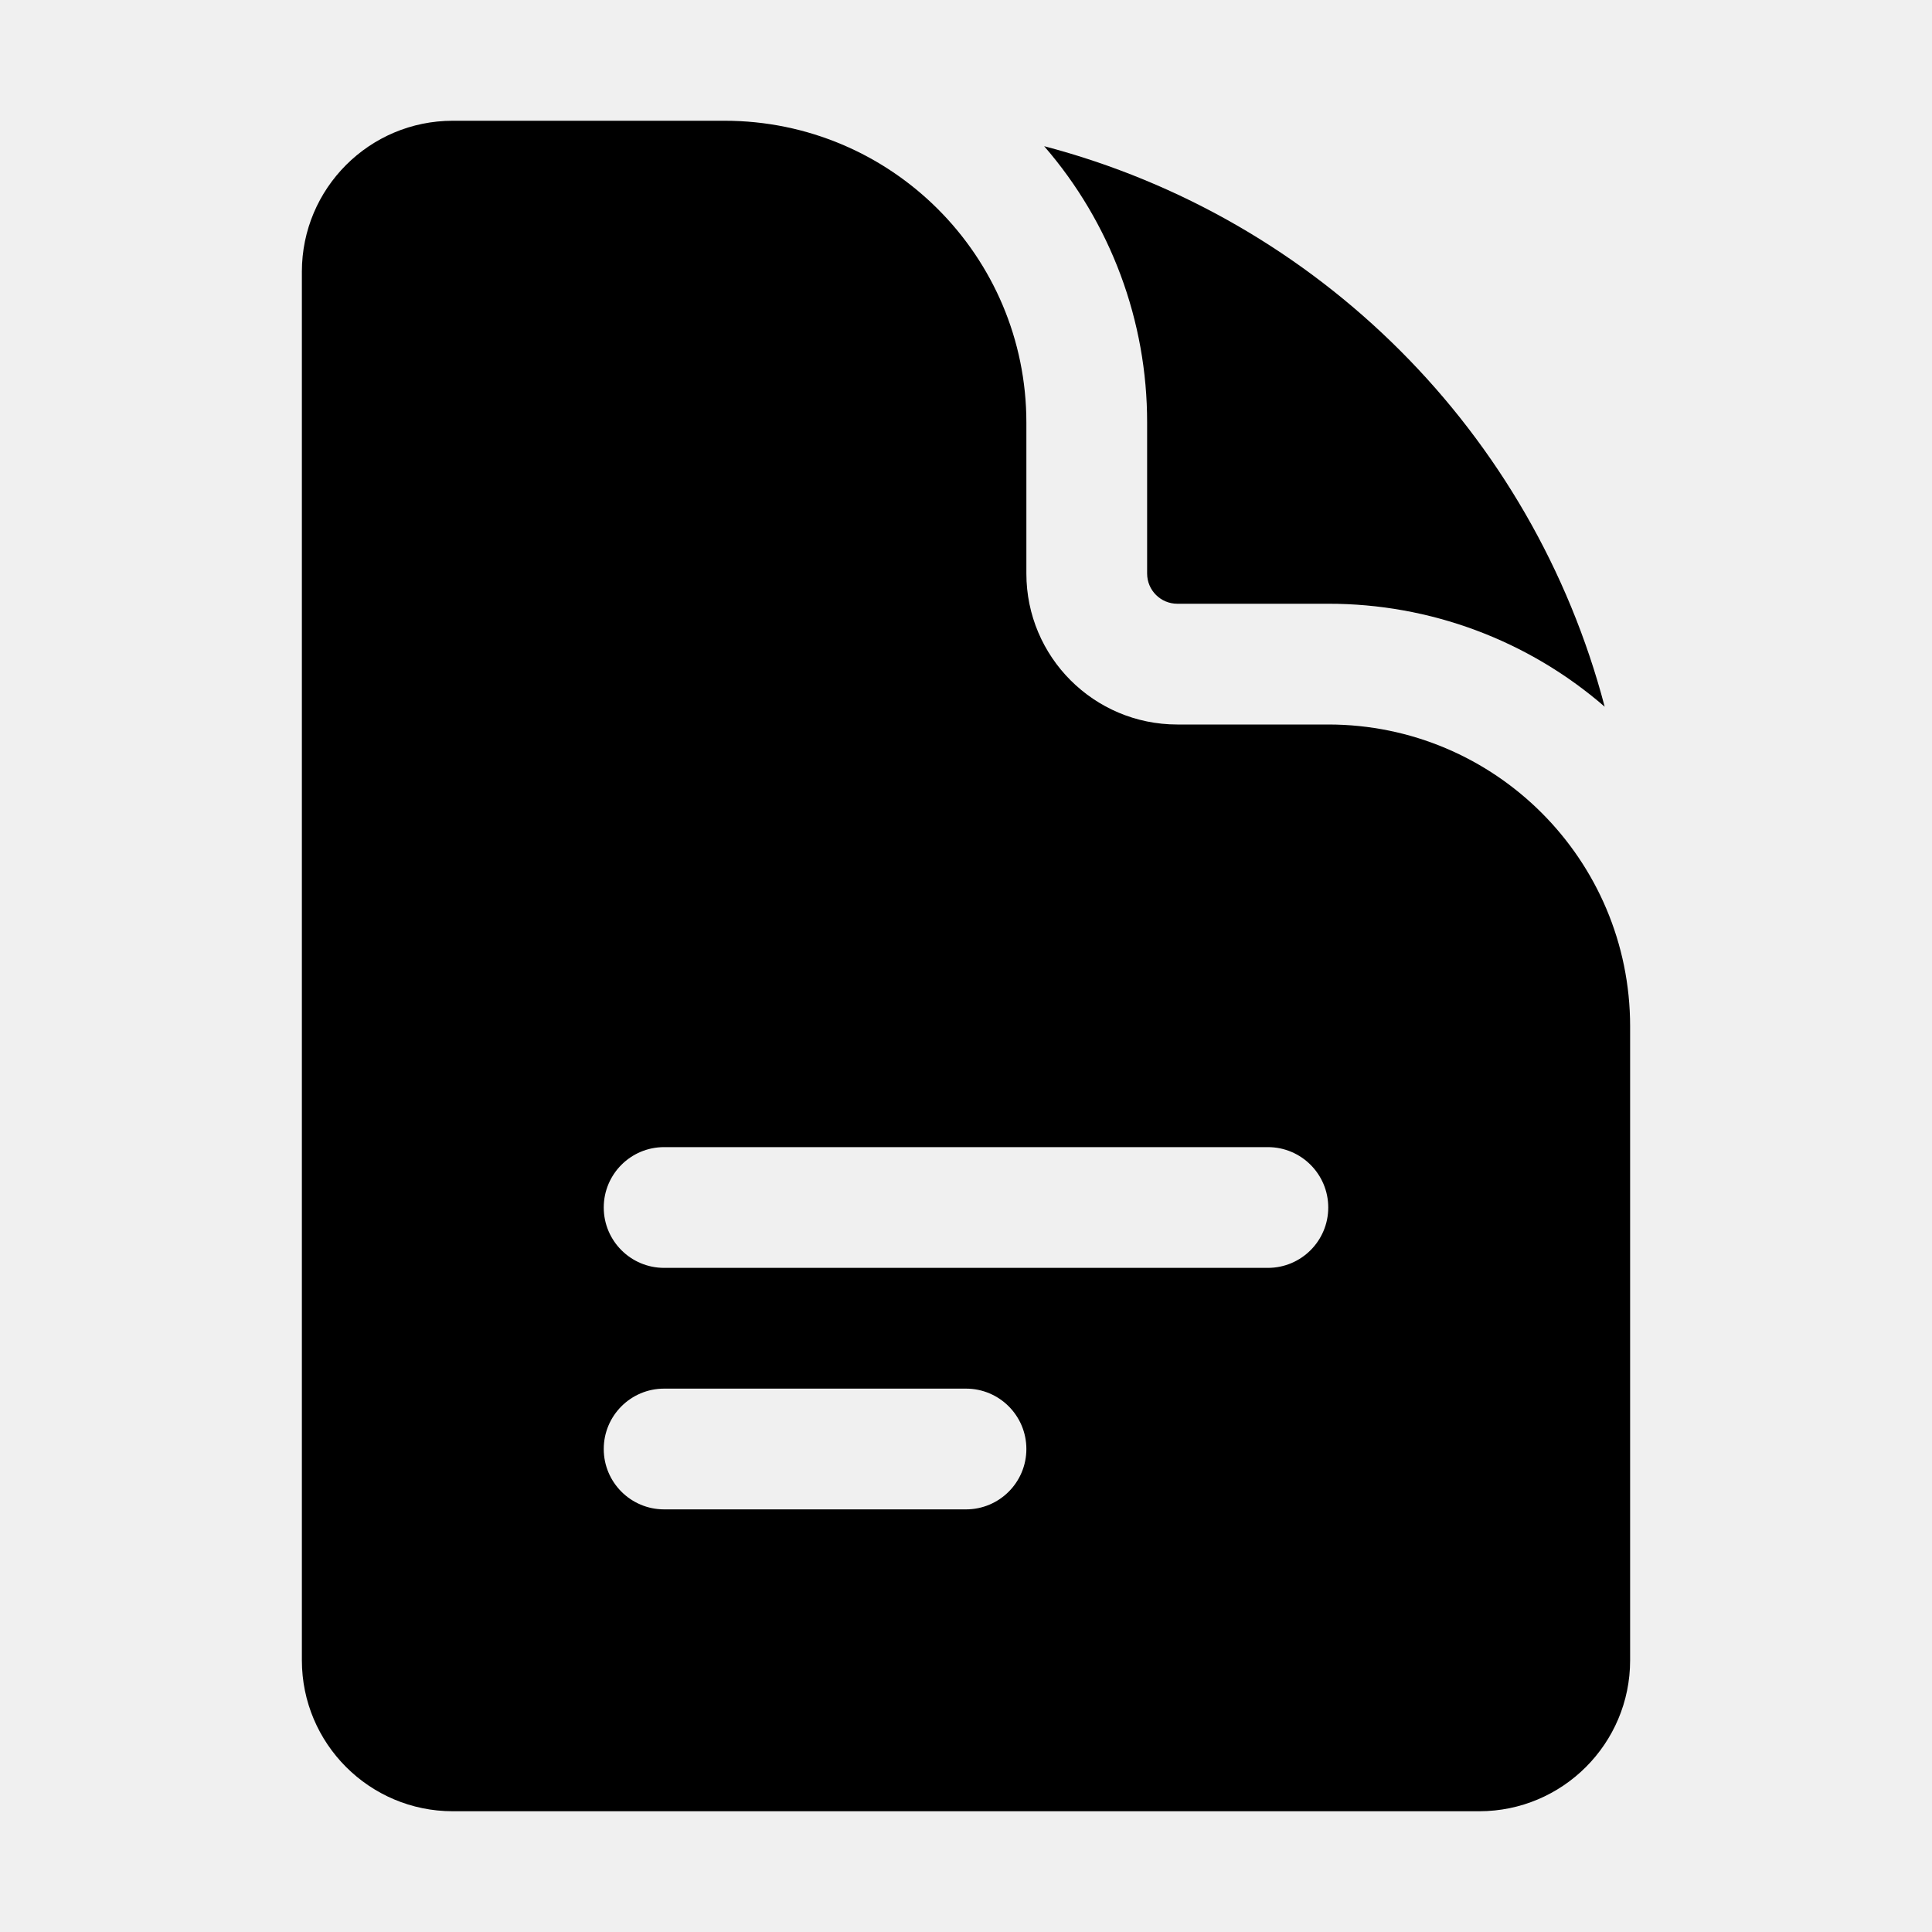
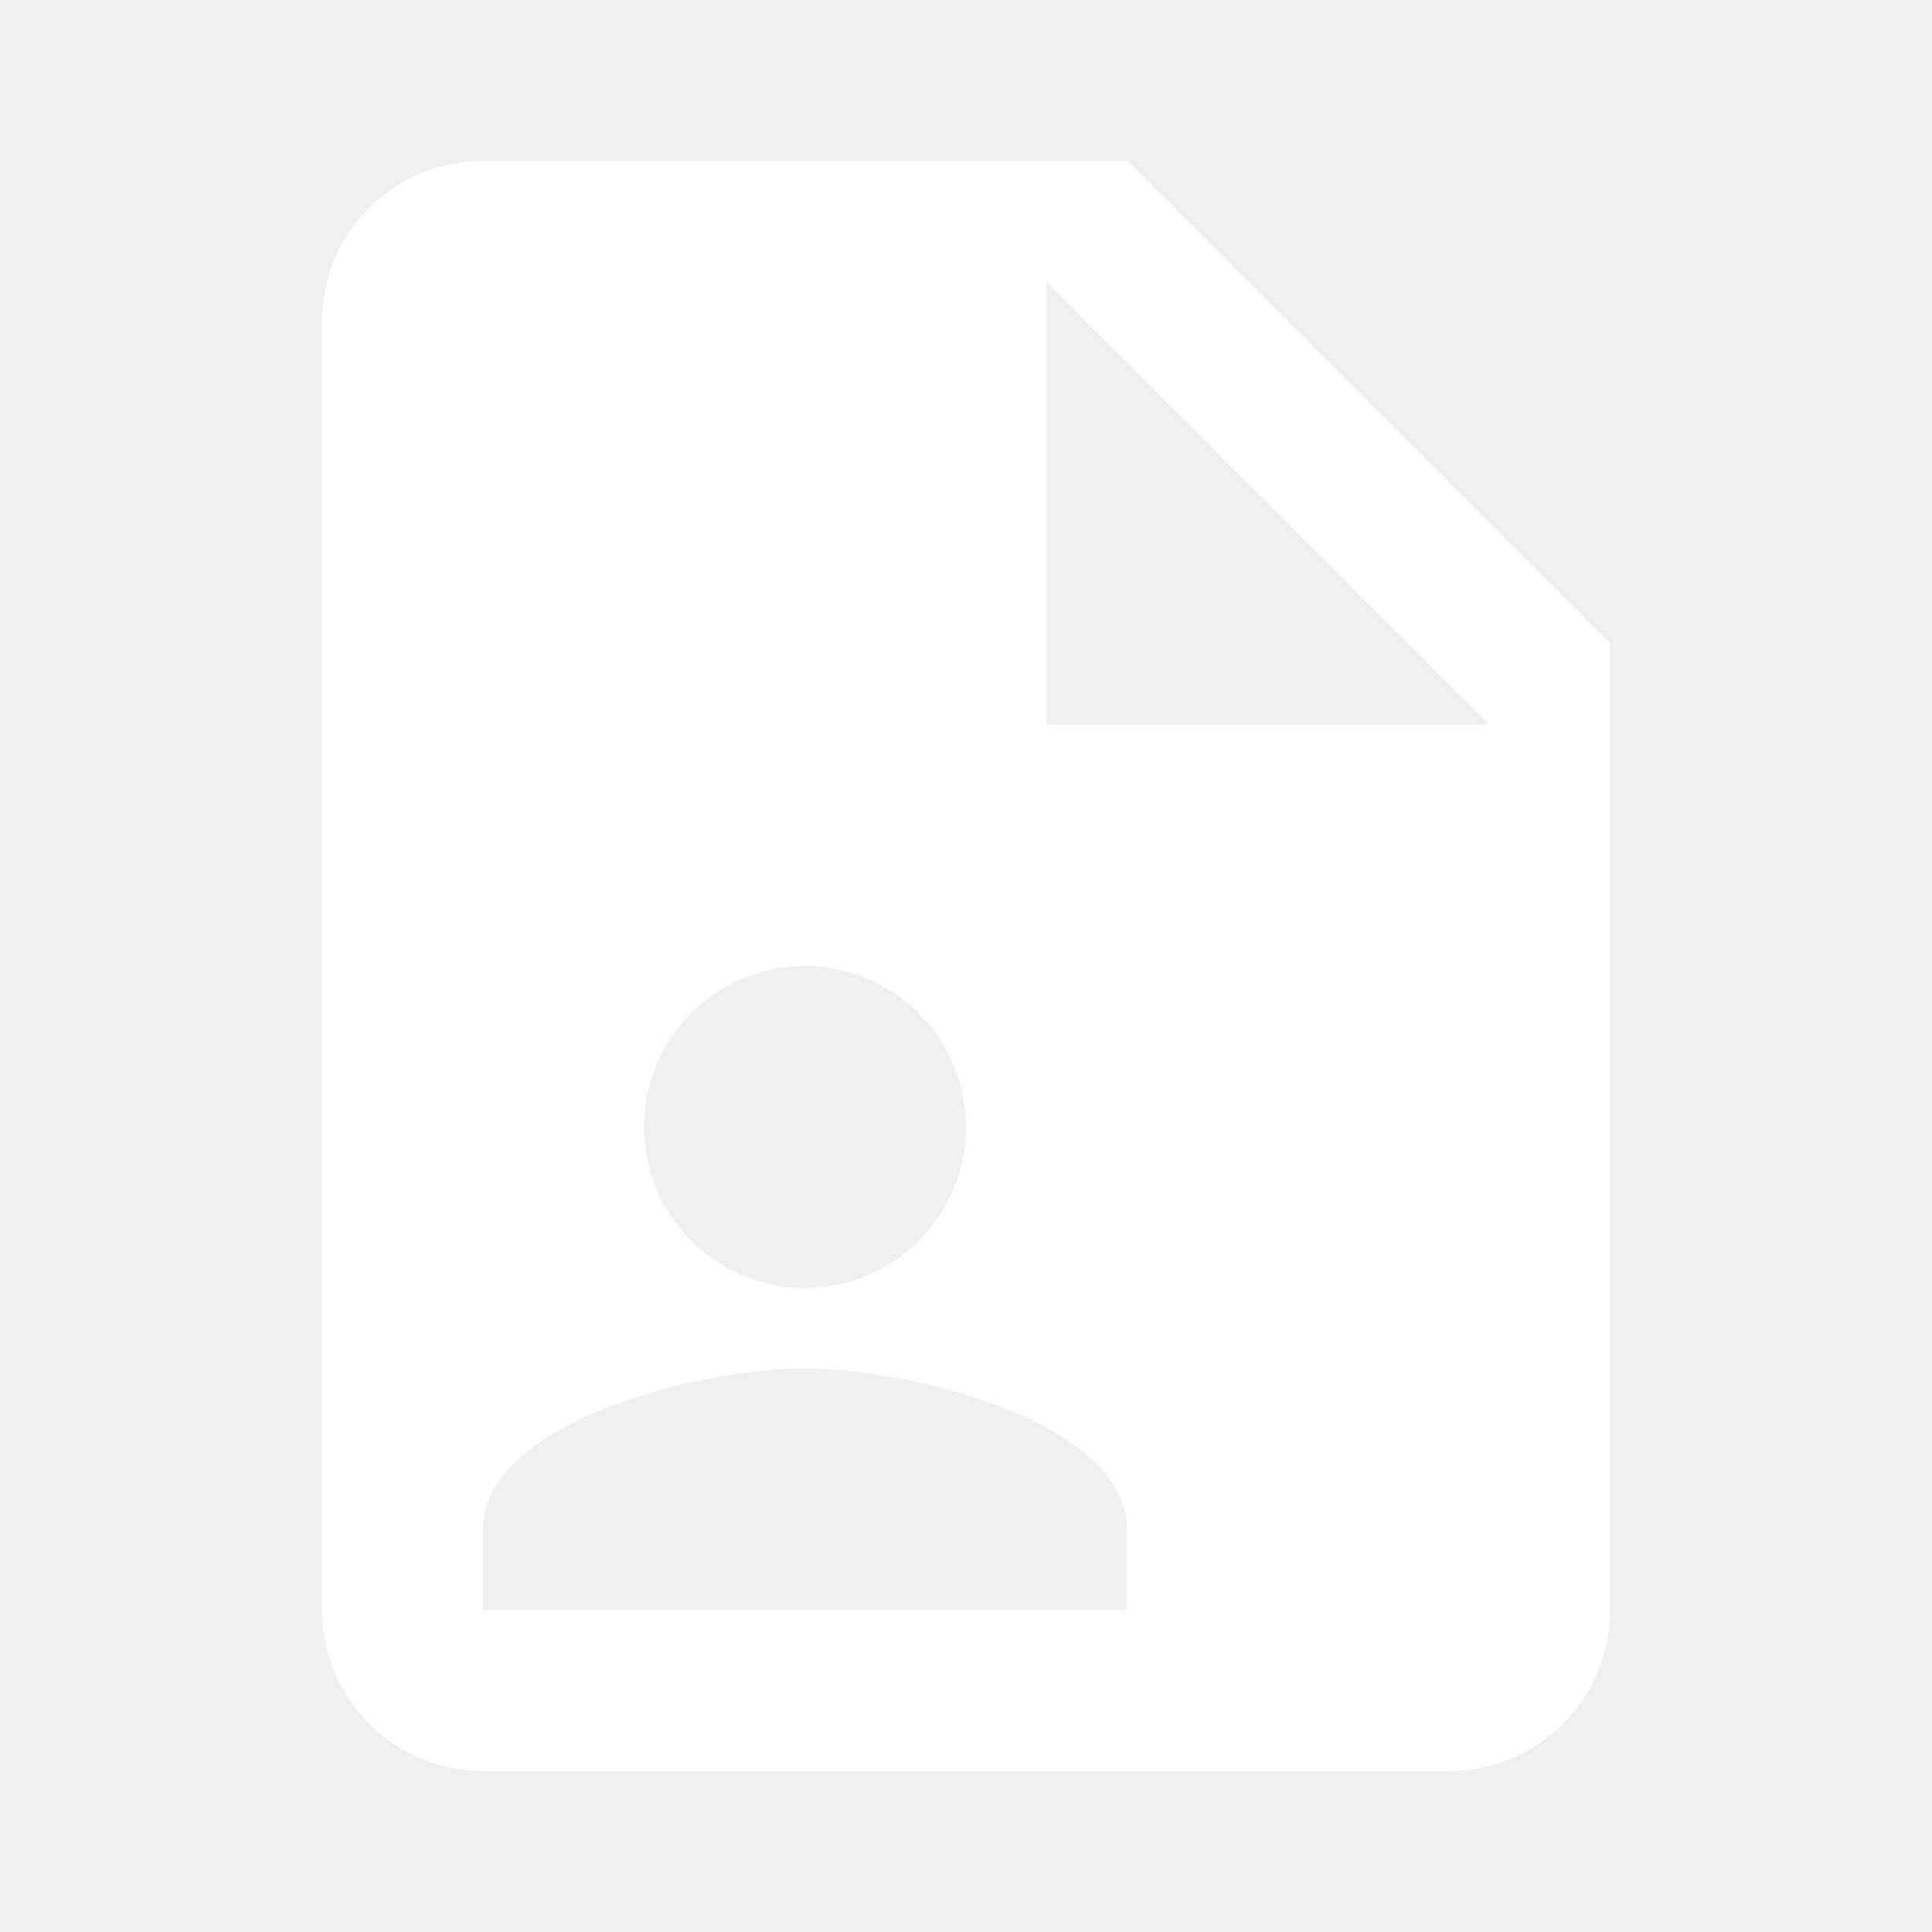
- <svg xmlns="http://www.w3.org/2000/svg" viewBox="0 0 24 24" fill="currentColor" class="w-6 h-6">
-   <path fill-rule="evenodd" d="M5.625 1.5c-1.036 0-1.875.84-1.875 1.875v17.25c0 1.035.84 1.875 1.875 1.875h12.75c1.035 0 1.875-.84 1.875-1.875V12.75A3.75 3.75 0 0016.5 9h-1.875a1.875 1.875 0 01-1.875-1.875V5.25A3.75 3.75 0 009 1.5H5.625zM7.5 15a.75.75 0 01.75-.75h7.5a.75.75 0 010 1.5h-7.5A.75.75 0 017.5 15zm.75 2.25a.75.75 0 000 1.5H12a.75.75 0 000-1.5H8.25z" clip-rule="evenodd" />
-   <path d="M12.971 1.816A5.23 5.23 0 0114.25 5.25v1.875c0 .207.168.375.375.375H16.5a5.23 5.23 0 013.434 1.279 9.768 9.768 0 00-6.963-6.963z" />
+ <svg xmlns="http://www.w3.org/2000/svg" width="30" height="30" viewBox="0 0 30 30" fill="none">
+   <path d="M16.25 11.25H23.125L16.25 4.375V11.25ZM7.5 2.5H17.5L25 10V25C25 25.663 24.737 26.299 24.268 26.768C23.799 27.237 23.163 27.5 22.5 27.5H7.5C6.837 27.5 6.201 27.237 5.732 26.768C5.263 26.299 5 25.663 5 25V5C5 3.612 6.112 2.5 7.5 2.5ZM17.5 25V23.75C17.5 22.087 14.162 21.25 12.5 21.25C10.838 21.25 7.5 22.087 7.5 23.75V25H17.5ZM12.5 15C11.837 15 11.201 15.263 10.732 15.732C10.263 16.201 10 16.837 10 17.5C10 18.163 10.263 18.799 10.732 19.268C11.201 19.737 11.837 20 12.5 20C13.163 20 13.799 19.737 14.268 19.268C14.737 18.799 15 18.163 15 17.5C15 16.837 14.737 16.201 14.268 15.732C13.799 15.263 13.163 15 12.5 15Z" fill="white" />
</svg>
